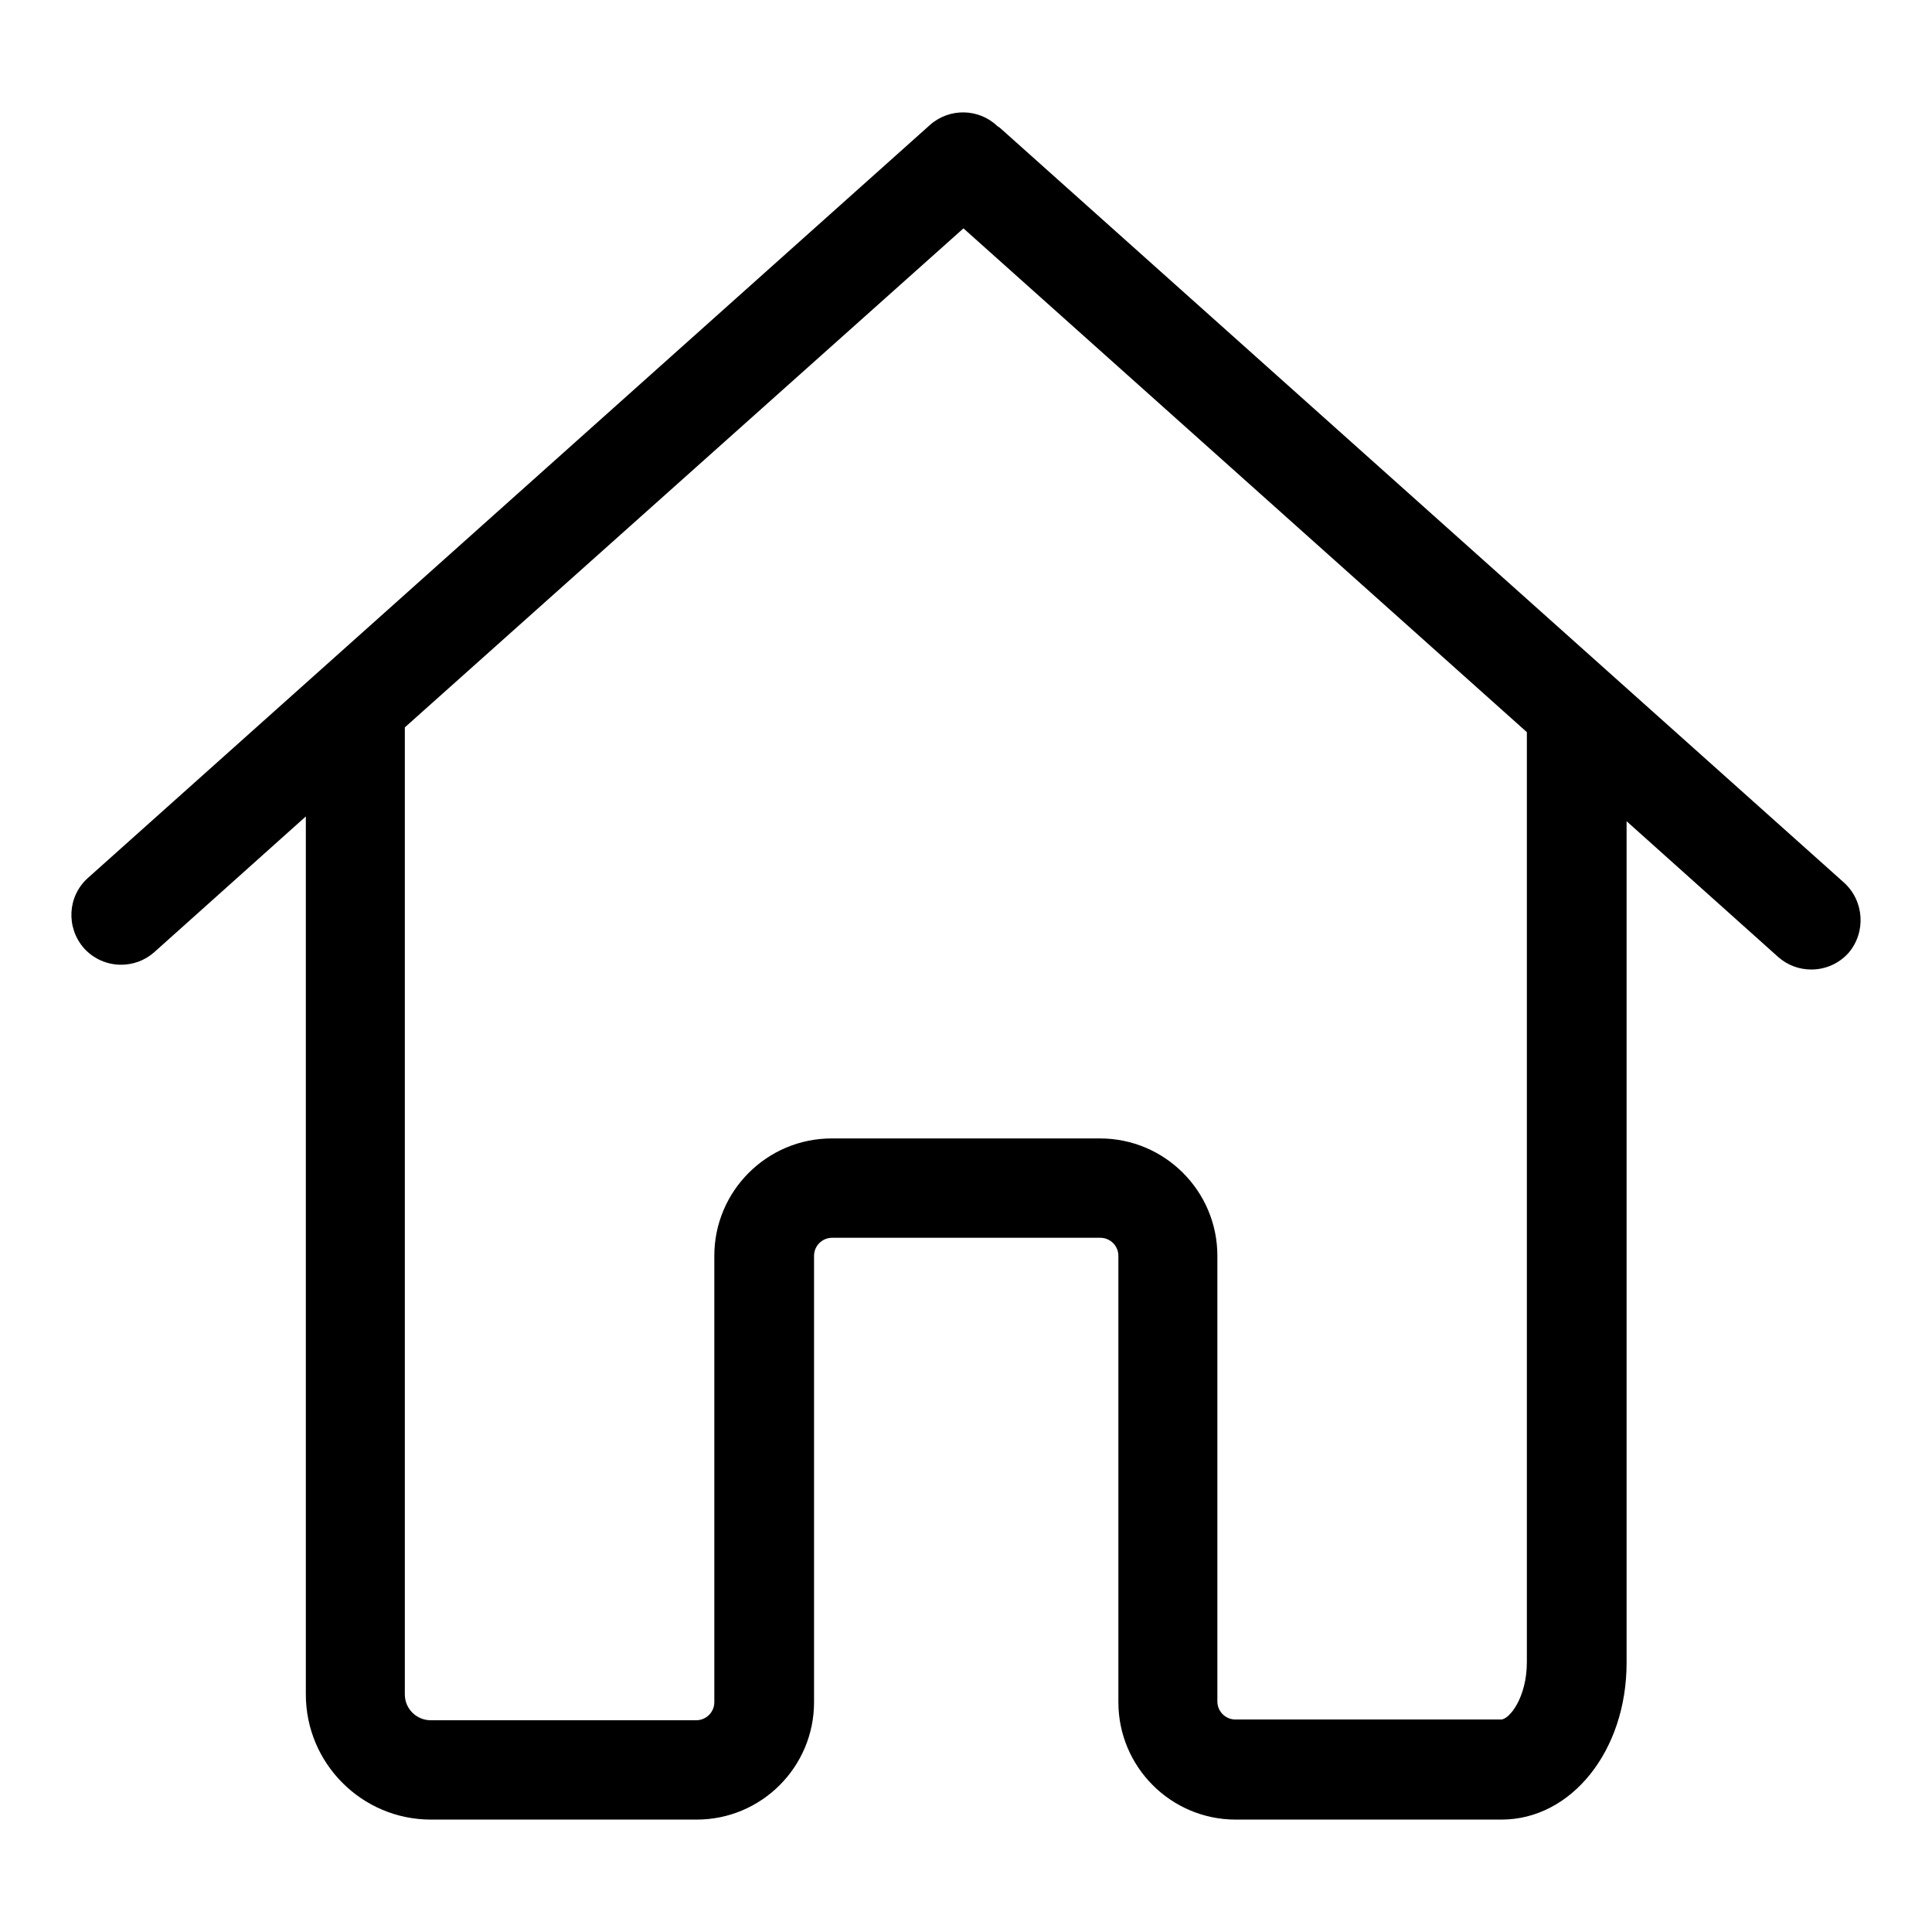
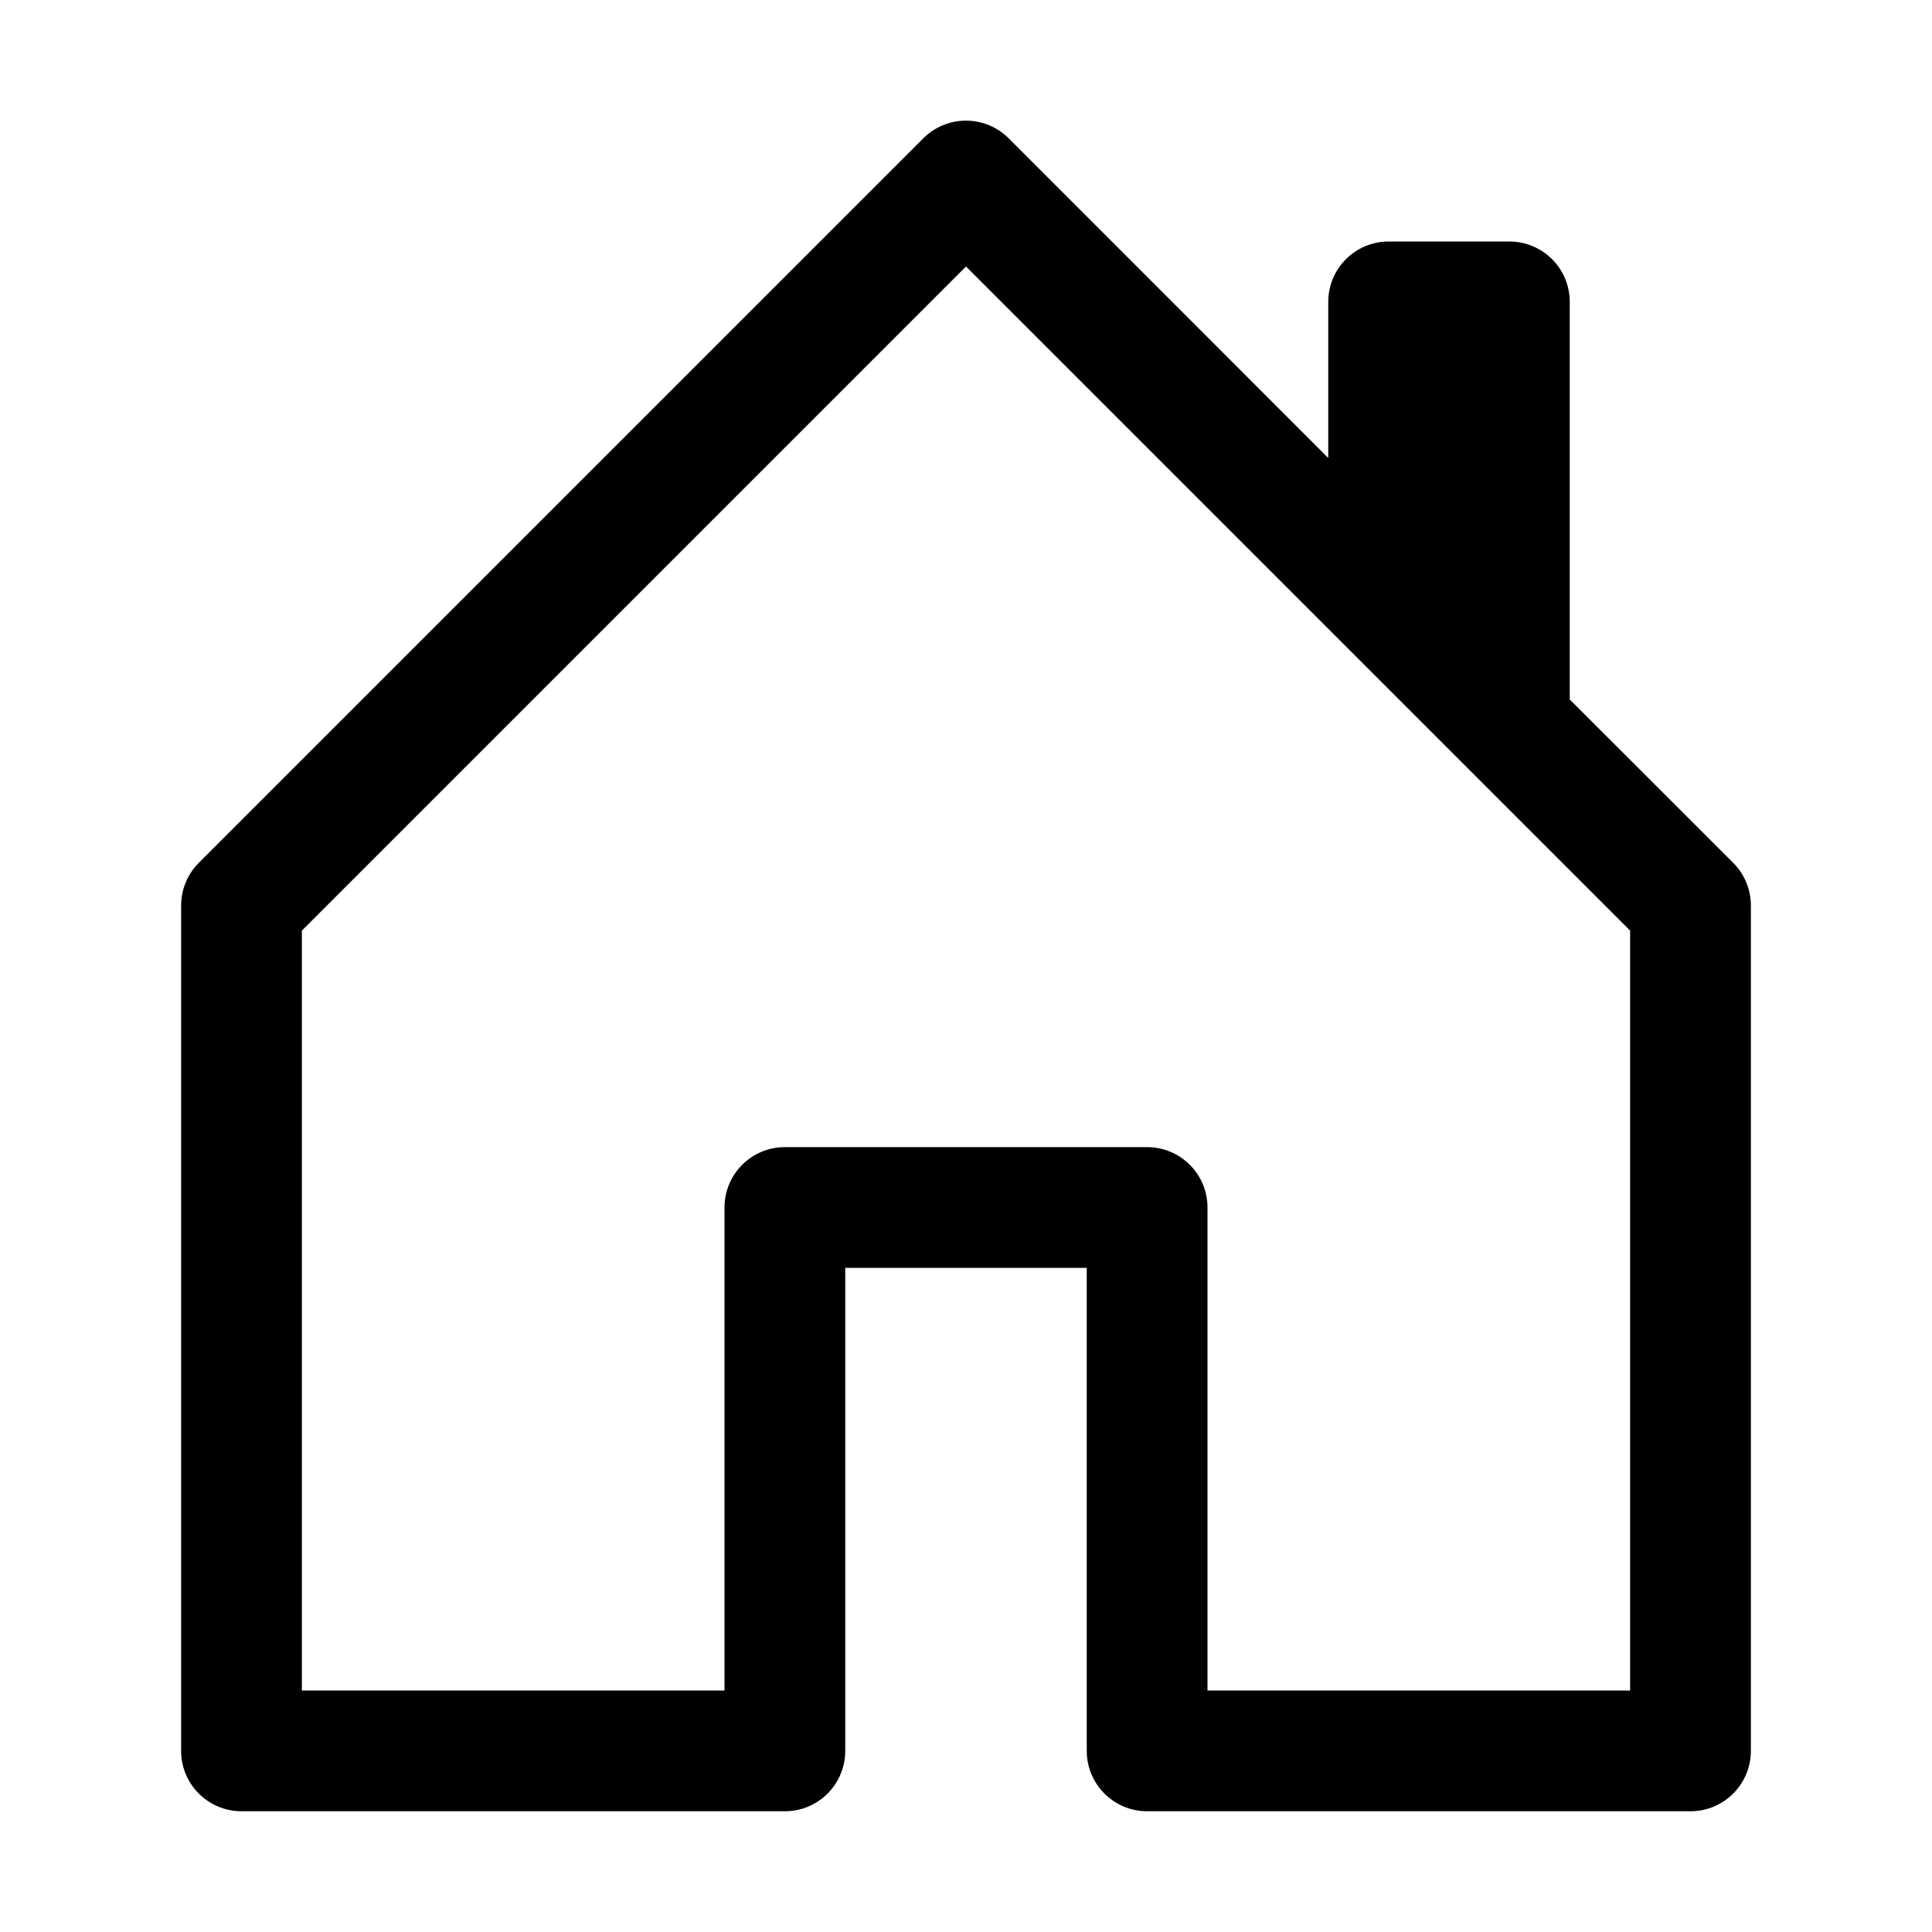
- <svg xmlns="http://www.w3.org/2000/svg" version="1.1" width="21" height="21" viewBox="0 0 21 21" xml:space="preserve">
-   <defs>
- </defs>
-   <rect x="0" y="0" width="100%" height="100%" fill="transparent" />
-   <g transform="matrix(Infinity NaN NaN Infinity 0 0)" id="cfc1673d-a240-409f-8c01-ab38e1fcc69e">
- </g>
-   <g transform="matrix(1 0 0 1 10.5 10.5)" id="7678d40b-2ae3-45b8-9628-537a06c47dd3">
-     <rect style="stroke: none; stroke-width: 1; stroke-dasharray: none; stroke-linecap: butt; stroke-dashoffset: 0; stroke-linejoin: miter; stroke-miterlimit: 4; fill: rgb(255,255,255); fill-rule: nonzero; opacity: 1; visibility: hidden;" vector-effect="non-scaling-stroke" x="-10.5" y="-10.5" rx="0" ry="0" width="21" height="21" />
-   </g>
-   <g transform="matrix(0.04 0 0 0.04 10.5 10.5)">
-     <path style="stroke: rgb(0,0,0); stroke-width: 0; stroke-dasharray: none; stroke-linecap: butt; stroke-dashoffset: 0; stroke-linejoin: miter; stroke-miterlimit: 4; fill: rgb(0,0,0); fill-rule: nonzero; opacity: 1;" vector-effect="non-scaling-stroke" transform=" translate(-243.1, -243.1)" d="M 481.708 220.456 L 252.908 15.856 C 252.508 15.456 252.108 15.156 251.608 14.856 C 246.608 10.056 238.608 9.856 233.308 14.556 L 4.508 219.156 C -1.092 224.156 -1.492 232.656 3.408 238.256 C 6.108 241.256 9.808 242.756 13.508 242.756 C 16.708 242.756 19.908 241.656 22.508 239.356 L 63.708 202.456 L 63.708 209.656 L 63.708 316.456 L 63.708 441.056 C 63.708 459.756 78.908 475.056 97.708 475.056 C 98.008 475.056 98.208 475.056 98.508 475.056 C 98.808 475.056 99.008 475.056 99.308 475.056 L 169.908 475.056 C 187.508 475.056 201.808 460.756 201.808 443.156 L 201.808 321.856 C 201.808 319.156 204.008 316.956 206.708 316.956 L 279.608 316.956 C 282.308 316.956 284.508 319.156 284.508 321.856 L 284.508 443.156 C 284.508 460.756 298.808 475.056 316.408 475.056 L 388.608 475.056 C 407.608 475.056 422.608 456.356 422.608 432.456 L 422.608 321.256 L 422.608 287.256 L 422.608 203.756 L 463.808 240.656 C 466.408 242.956 469.608 244.056 472.808 244.056 C 476.508 244.056 480.208 242.556 482.908 239.556 C 487.708 233.956 487.208 225.456 481.708 220.456 z M 395.508 287.156 L 395.508 321.156 L 395.508 432.256 C 395.508 441.956 390.708 447.856 388.508 447.856 L 316.308 447.856 C 313.608 447.856 311.408 445.656 311.408 442.956 L 311.408 321.856 C 311.408 304.256 297.108 289.956 279.508 289.956 L 206.608 289.956 C 189.008 289.956 174.708 304.256 174.708 321.856 L 174.708 443.156 C 174.708 445.856 172.508 448.056 169.808 448.056 L 99.208 448.056 C 98.908 448.056 98.708 448.056 98.408 448.056 C 98.108 448.056 97.908 448.056 97.608 448.056 C 93.808 448.056 90.608 444.956 90.608 441.056 L 90.608 316.356 L 90.608 209.556 L 90.608 178.256 L 242.408 42.656 L 395.508 179.556 L 395.508 287.156 L 395.508 287.156 z" stroke-linecap="round" />
-   </g>
+ <svg xmlns="http://www.w3.org/2000/svg" width="16" height="16" fill="currentColor" class="bi bi-house-door" viewBox="0 0 16 16">
+   <path d="M8.354 1.146a.5.5 0 0 0-.708 0l-6 6A.5.5 0 0 0 1.5 7.5v7a.5.5 0 0 0 .5.5h4.5a.5.5 0 0 0 .5-.5v-4h2v4a.5.5 0 0 0 .5.5H14a.5.5 0 0 0 .5-.5v-7a.5.5 0 0 0-.146-.354L13 5.793V2.5a.5.5 0 0 0-.5-.5h-1a.5.5 0 0 0-.5.5v1.293L8.354 1.146zM2.5 14V7.707l5.5-5.5 5.5 5.5V14H10v-4a.5.5 0 0 0-.5-.5h-3a.5.5 0 0 0-.5.5v4H2.5z" />
</svg>
